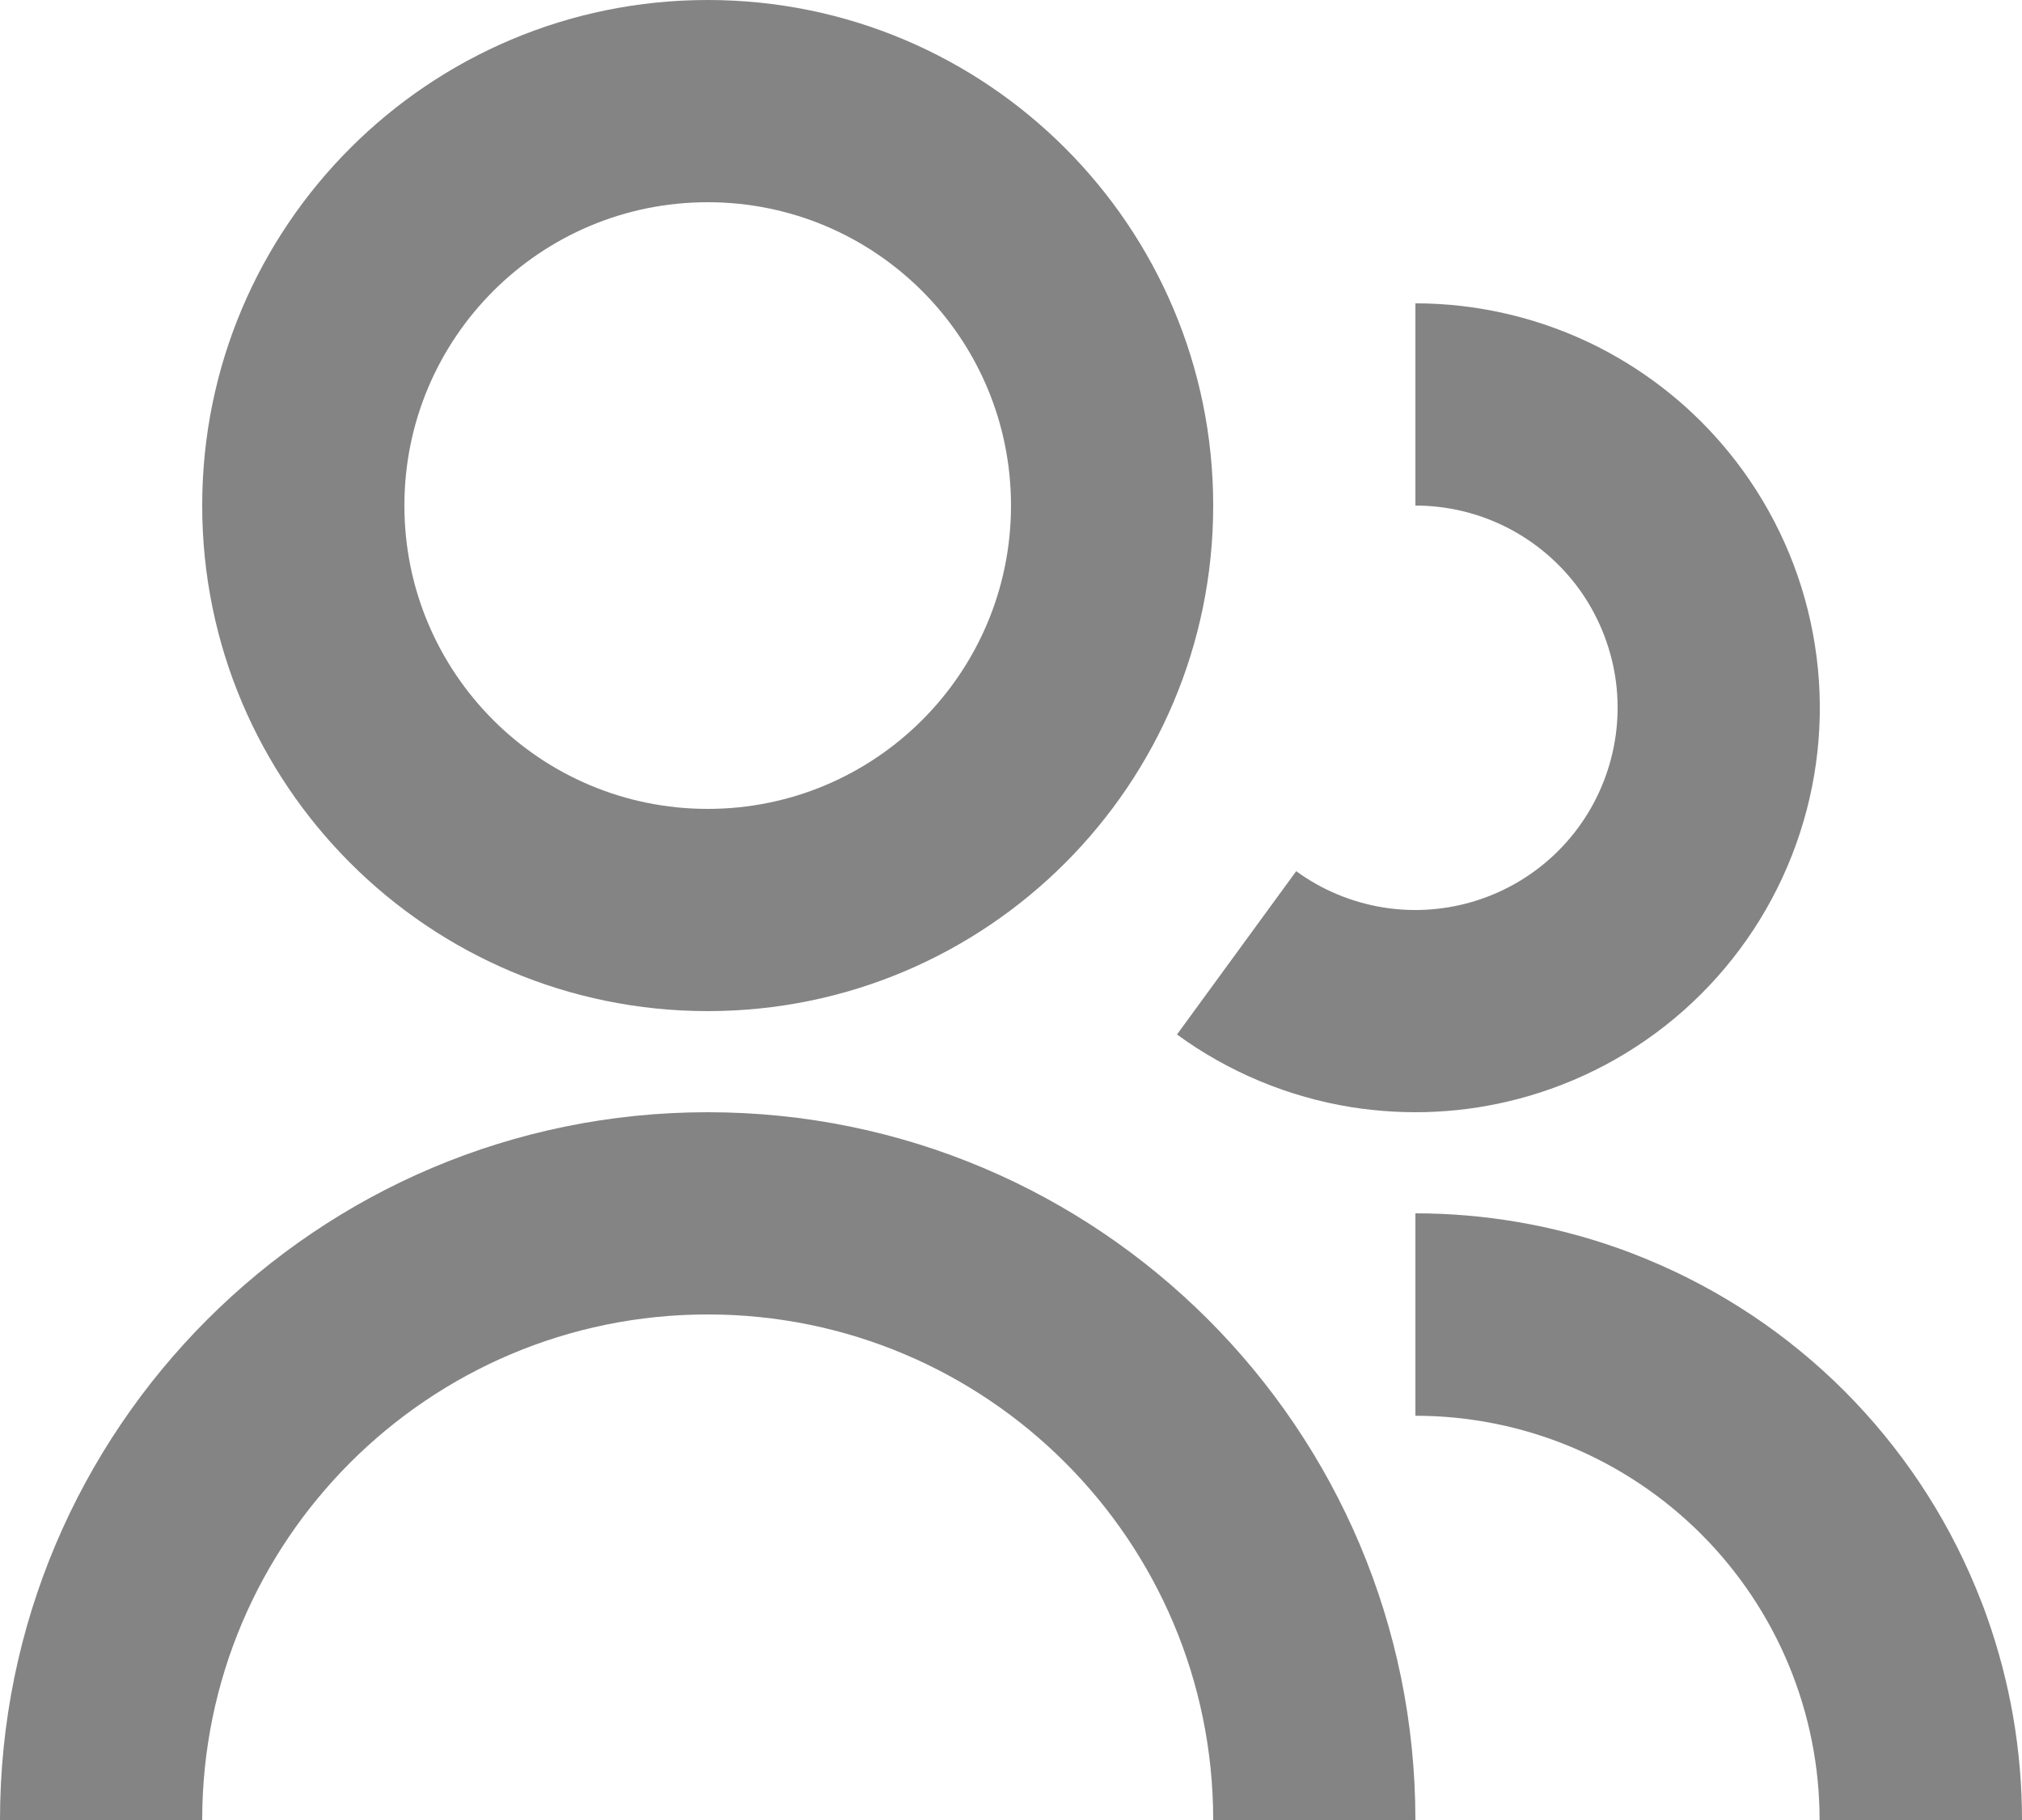
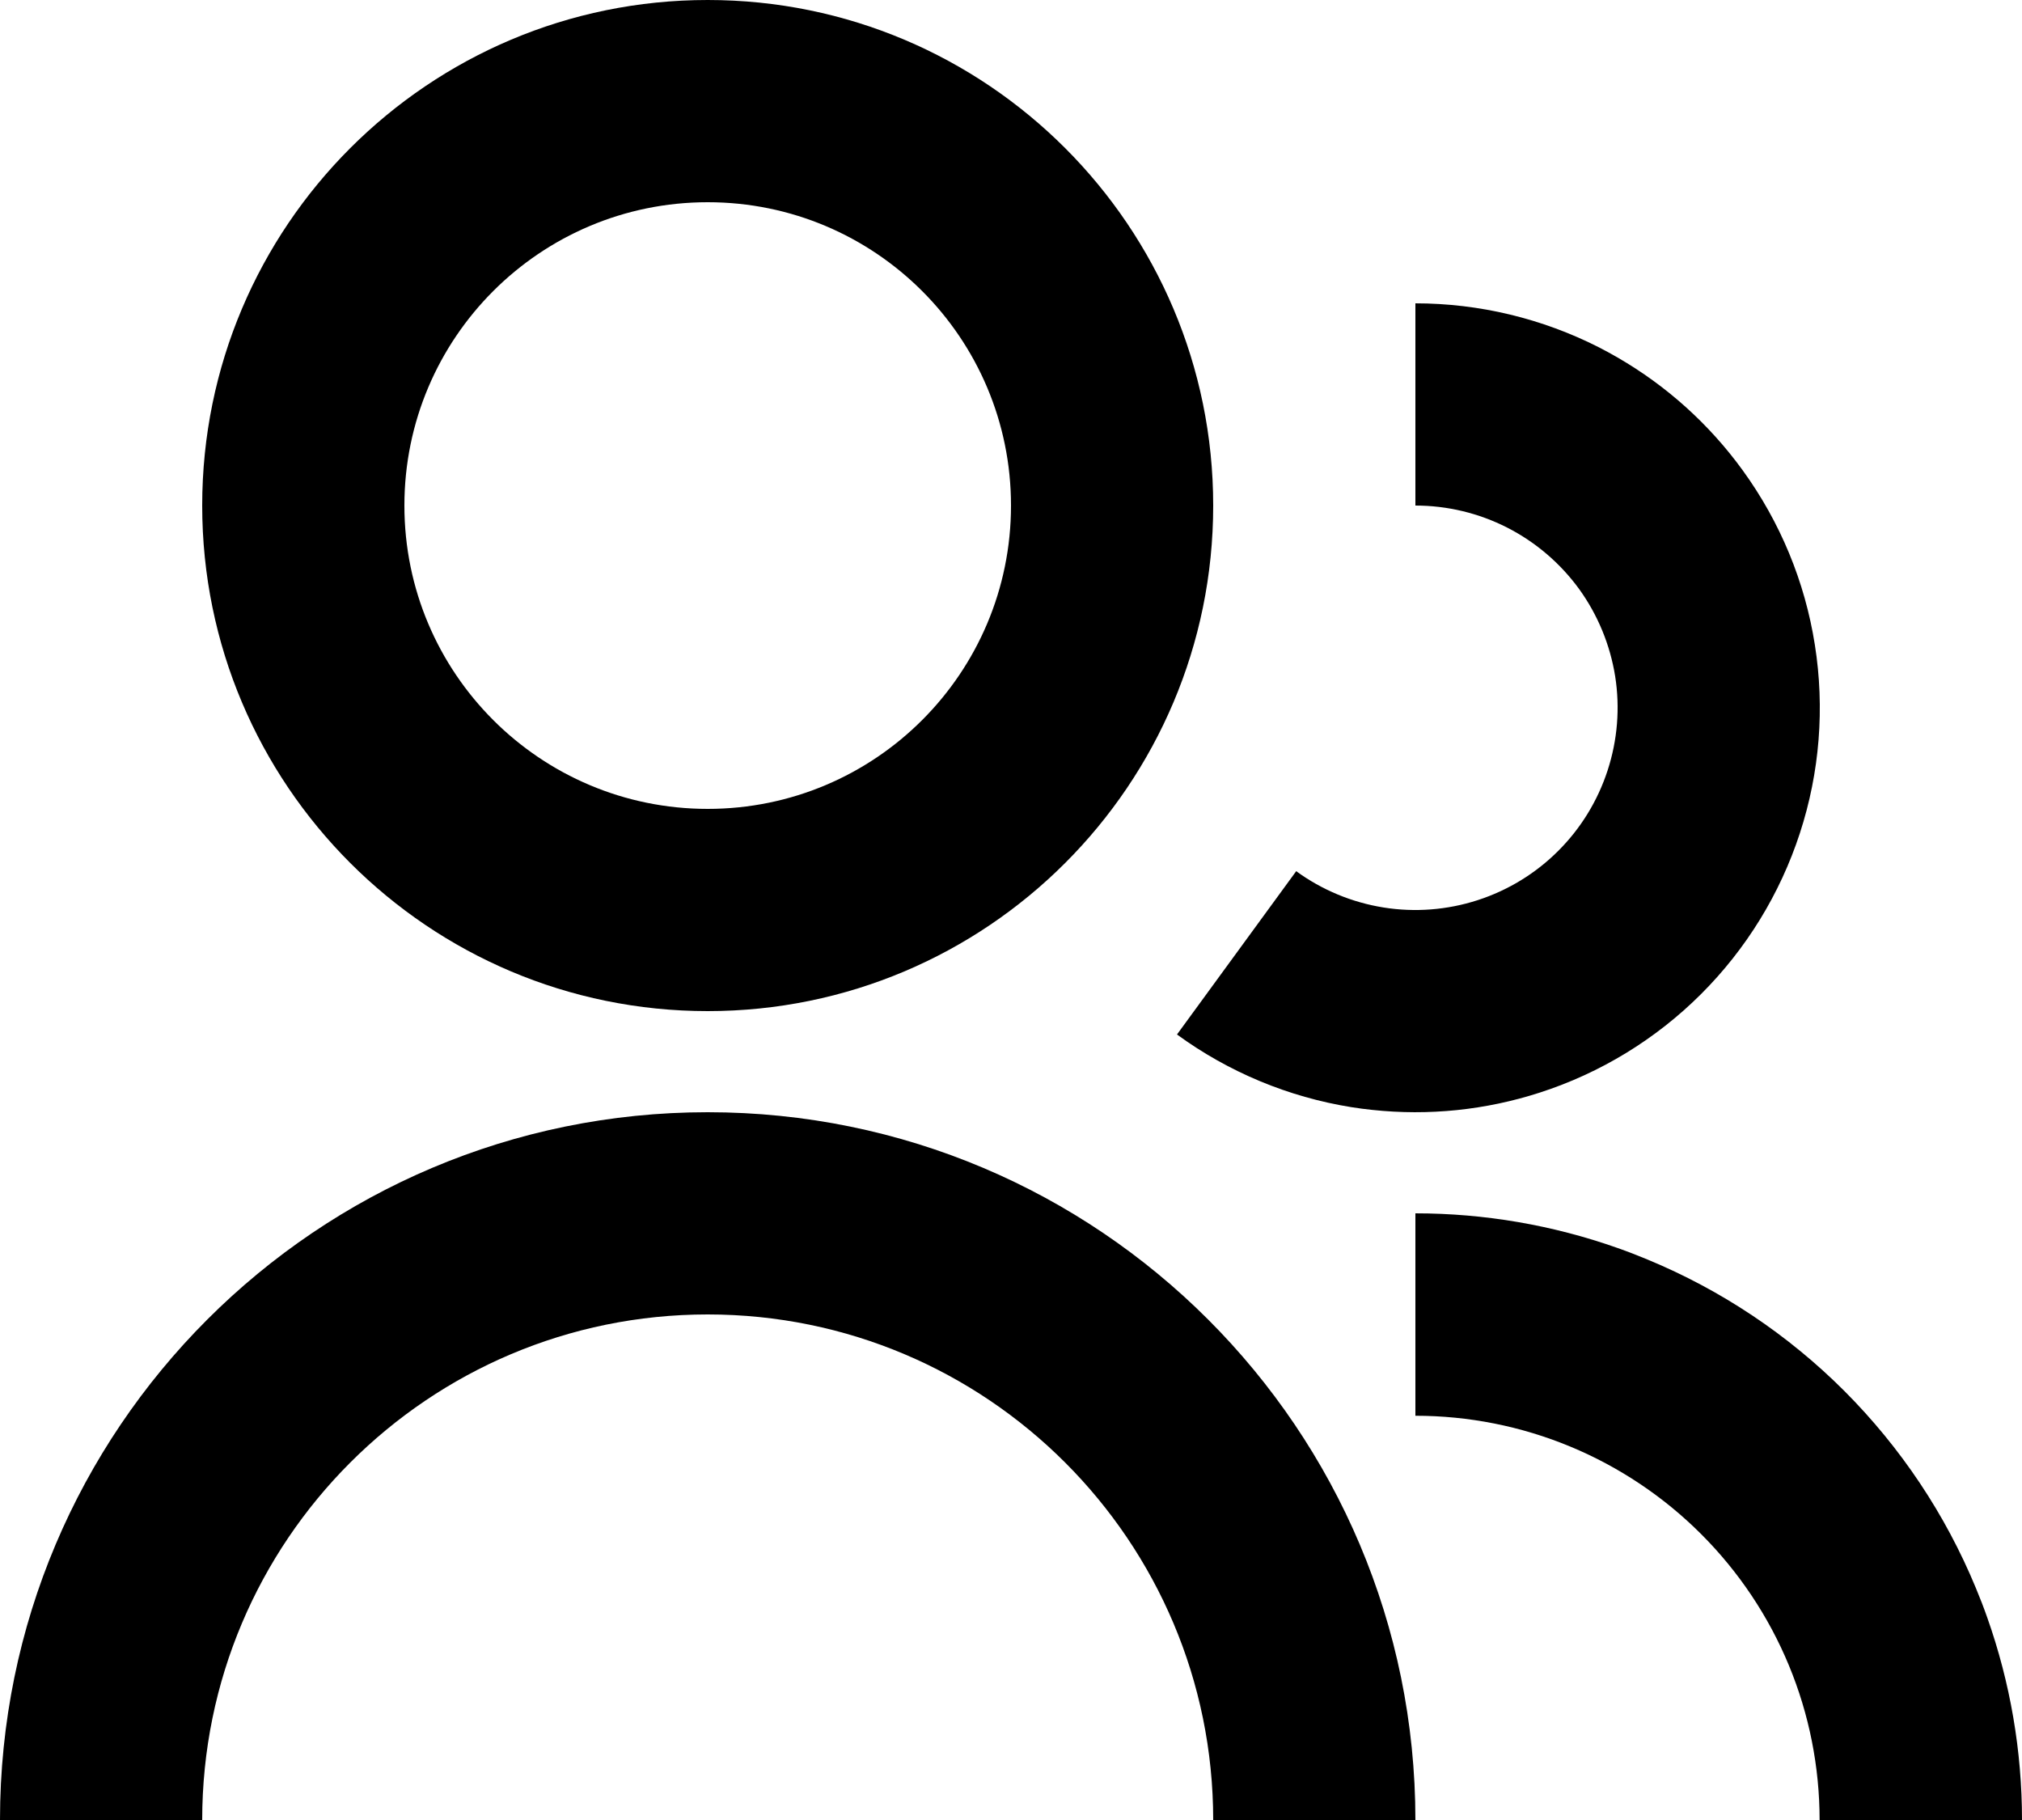
<svg xmlns="http://www.w3.org/2000/svg" width="20" height="18" viewBox="0 0 20 18" fill="none">
-   <path d="M7 0C4.239 0 2 2.239 2 5C2 7.761 4.239 10 7 10C9.761 10 12 7.761 12 5C12 2.239 9.761 0 7 0ZM4 5C4 3.343 5.343 2 7 2C8.657 2 10 3.343 10 5C10 6.657 8.657 8 7 8C5.343 8 4 6.657 4 5Z" fill="#848484" />
-   <path d="M14.908 5.218C14.627 5.075 14.316 5 14 5V3C14.632 3 15.254 3.15 15.817 3.436C15.879 3.468 15.94 3.501 16 3.536C16.485 3.816 16.907 4.196 17.237 4.651C17.608 5.162 17.853 5.753 17.951 6.377C18.05 7.001 17.999 7.64 17.803 8.24C17.607 8.841 17.272 9.386 16.825 9.832C16.378 10.278 15.831 10.612 15.23 10.806C14.695 10.979 14.131 11.037 13.573 10.977C13.505 10.97 13.436 10.961 13.367 10.95C12.744 10.85 12.153 10.604 11.643 10.232L11.642 10.231L12.821 8.616C13.076 8.802 13.372 8.925 13.684 8.975C13.995 9.025 14.315 9 14.615 8.903C14.915 8.806 15.189 8.639 15.412 8.416C15.636 8.193 15.803 7.92 15.901 7.62C15.999 7.32 16.025 7.001 15.976 6.689C15.926 6.377 15.804 6.081 15.619 5.825C15.433 5.57 15.19 5.362 14.908 5.218Z" fill="#848484" />
-   <path d="M17.998 18C17.998 17.475 17.895 16.955 17.694 16.47C17.493 15.985 17.198 15.544 16.827 15.173C16.456 14.802 16.015 14.507 15.53 14.306C15.045 14.105 14.525 14.002 14 14.002V12C14.682 12 15.358 12.116 16 12.343C16.1 12.378 16.198 12.416 16.296 12.457C17.024 12.758 17.686 13.2 18.243 13.757C18.8 14.315 19.242 14.976 19.543 15.704C19.584 15.802 19.622 15.9 19.657 16C19.884 16.642 20 17.318 20 18H17.998Z" fill="#848484" />
-   <path d="M14 18H12C12 15.239 9.761 13 7 13C4.239 13 2 15.239 2 18H0C0 14.134 3.134 11 7 11C10.866 11 14 14.134 14 18Z" fill="#848484" />
+   <path d="M7 0C4.239 0 2 2.239 2 5C2 7.761 4.239 10 7 10C9.761 10 12 7.761 12 5C12 2.239 9.761 0 7 0ZM4 5C4 3.343 5.343 2 7 2C8.657 2 10 3.343 10 5C10 6.657 8.657 8 7 8C5.343 8 4 6.657 4 5Z" fill="currentColor" />
+   <path d="M14.908 5.218C14.627 5.075 14.316 5 14 5V3C14.632 3 15.254 3.15 15.817 3.436C15.879 3.468 15.94 3.501 16 3.536C16.485 3.816 16.907 4.196 17.237 4.651C17.608 5.162 17.853 5.753 17.951 6.377C18.05 7.001 17.999 7.64 17.803 8.24C17.607 8.841 17.272 9.386 16.825 9.832C16.378 10.278 15.831 10.612 15.23 10.806C14.695 10.979 14.131 11.037 13.573 10.977C13.505 10.97 13.436 10.961 13.367 10.95C12.744 10.85 12.153 10.604 11.643 10.232L11.642 10.231L12.821 8.616C13.076 8.802 13.372 8.925 13.684 8.975C13.995 9.025 14.315 9 14.615 8.903C14.915 8.806 15.189 8.639 15.412 8.416C15.636 8.193 15.803 7.92 15.901 7.62C15.999 7.32 16.025 7.001 15.976 6.689C15.926 6.377 15.804 6.081 15.619 5.825C15.433 5.57 15.19 5.362 14.908 5.218Z" fill="currentColor" />
+   <path d="M17.998 18C17.998 17.475 17.895 16.955 17.694 16.47C17.493 15.985 17.198 15.544 16.827 15.173C16.456 14.802 16.015 14.507 15.53 14.306C15.045 14.105 14.525 14.002 14 14.002V12C14.682 12 15.358 12.116 16 12.343C16.1 12.378 16.198 12.416 16.296 12.457C17.024 12.758 17.686 13.2 18.243 13.757C18.8 14.315 19.242 14.976 19.543 15.704C19.584 15.802 19.622 15.9 19.657 16C19.884 16.642 20 17.318 20 18H17.998Z" fill="currentColor" />
+   <path d="M14 18H12C12 15.239 9.761 13 7 13C4.239 13 2 15.239 2 18H0C0 14.134 3.134 11 7 11C10.866 11 14 14.134 14 18Z" fill="currentColor" />
</svg>
